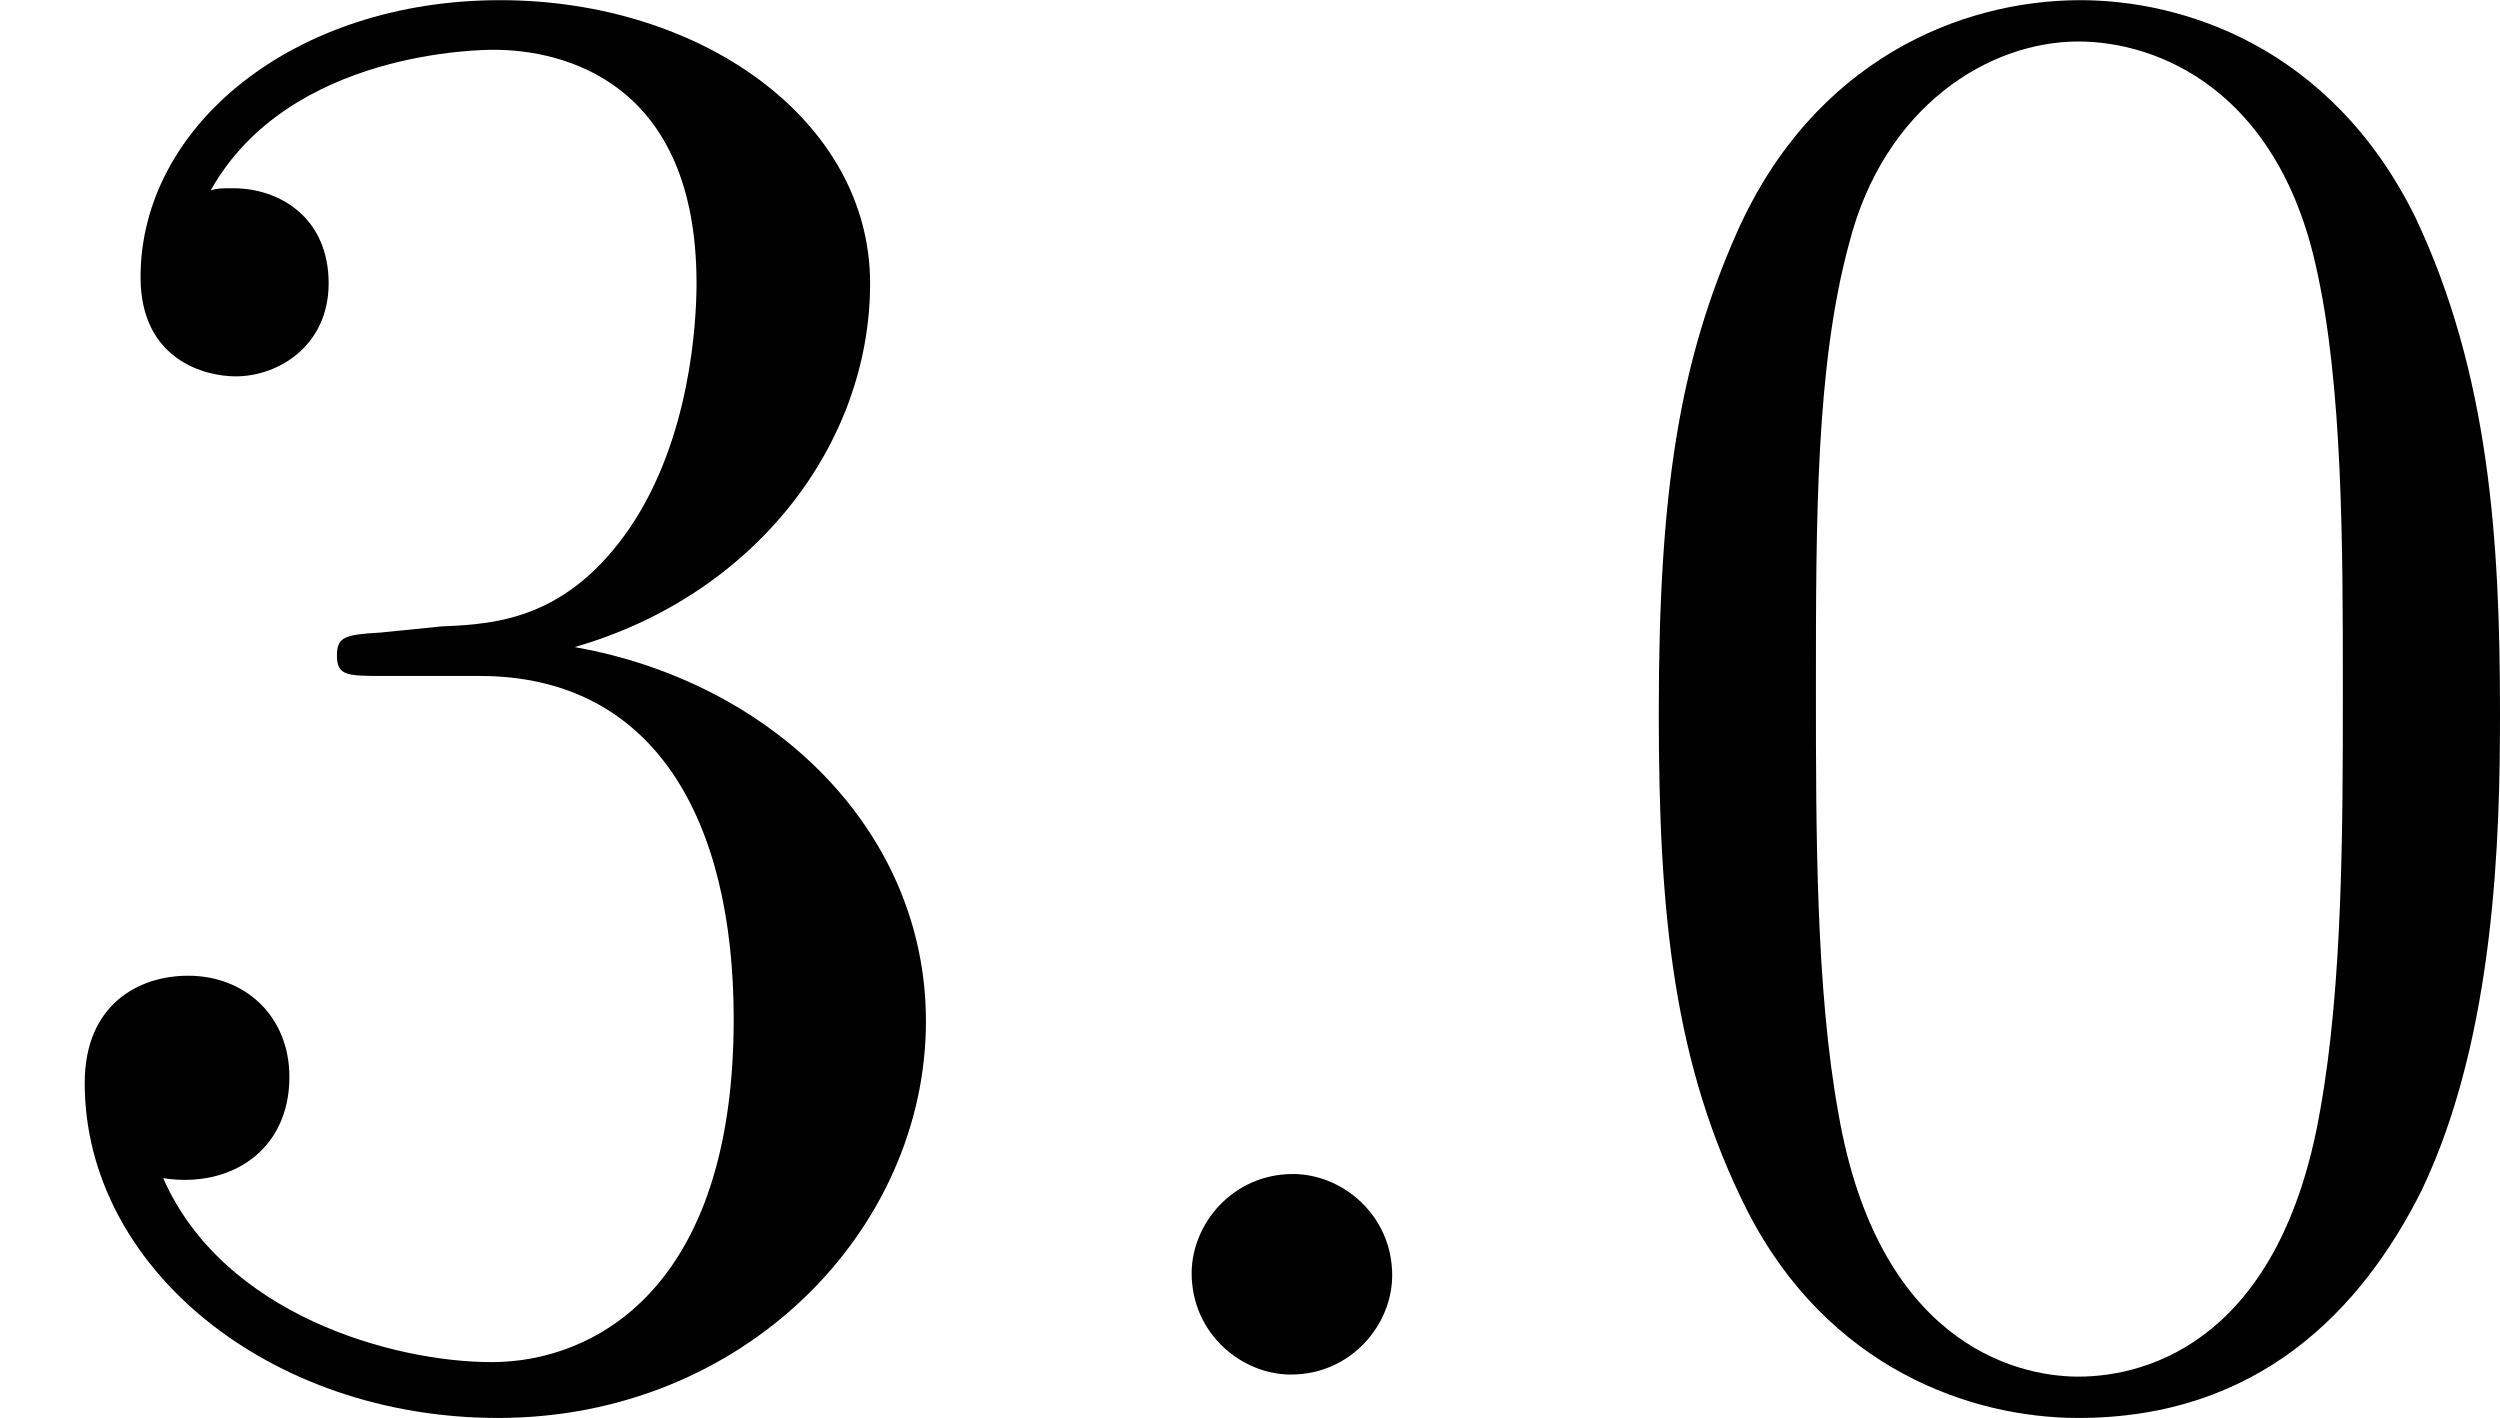
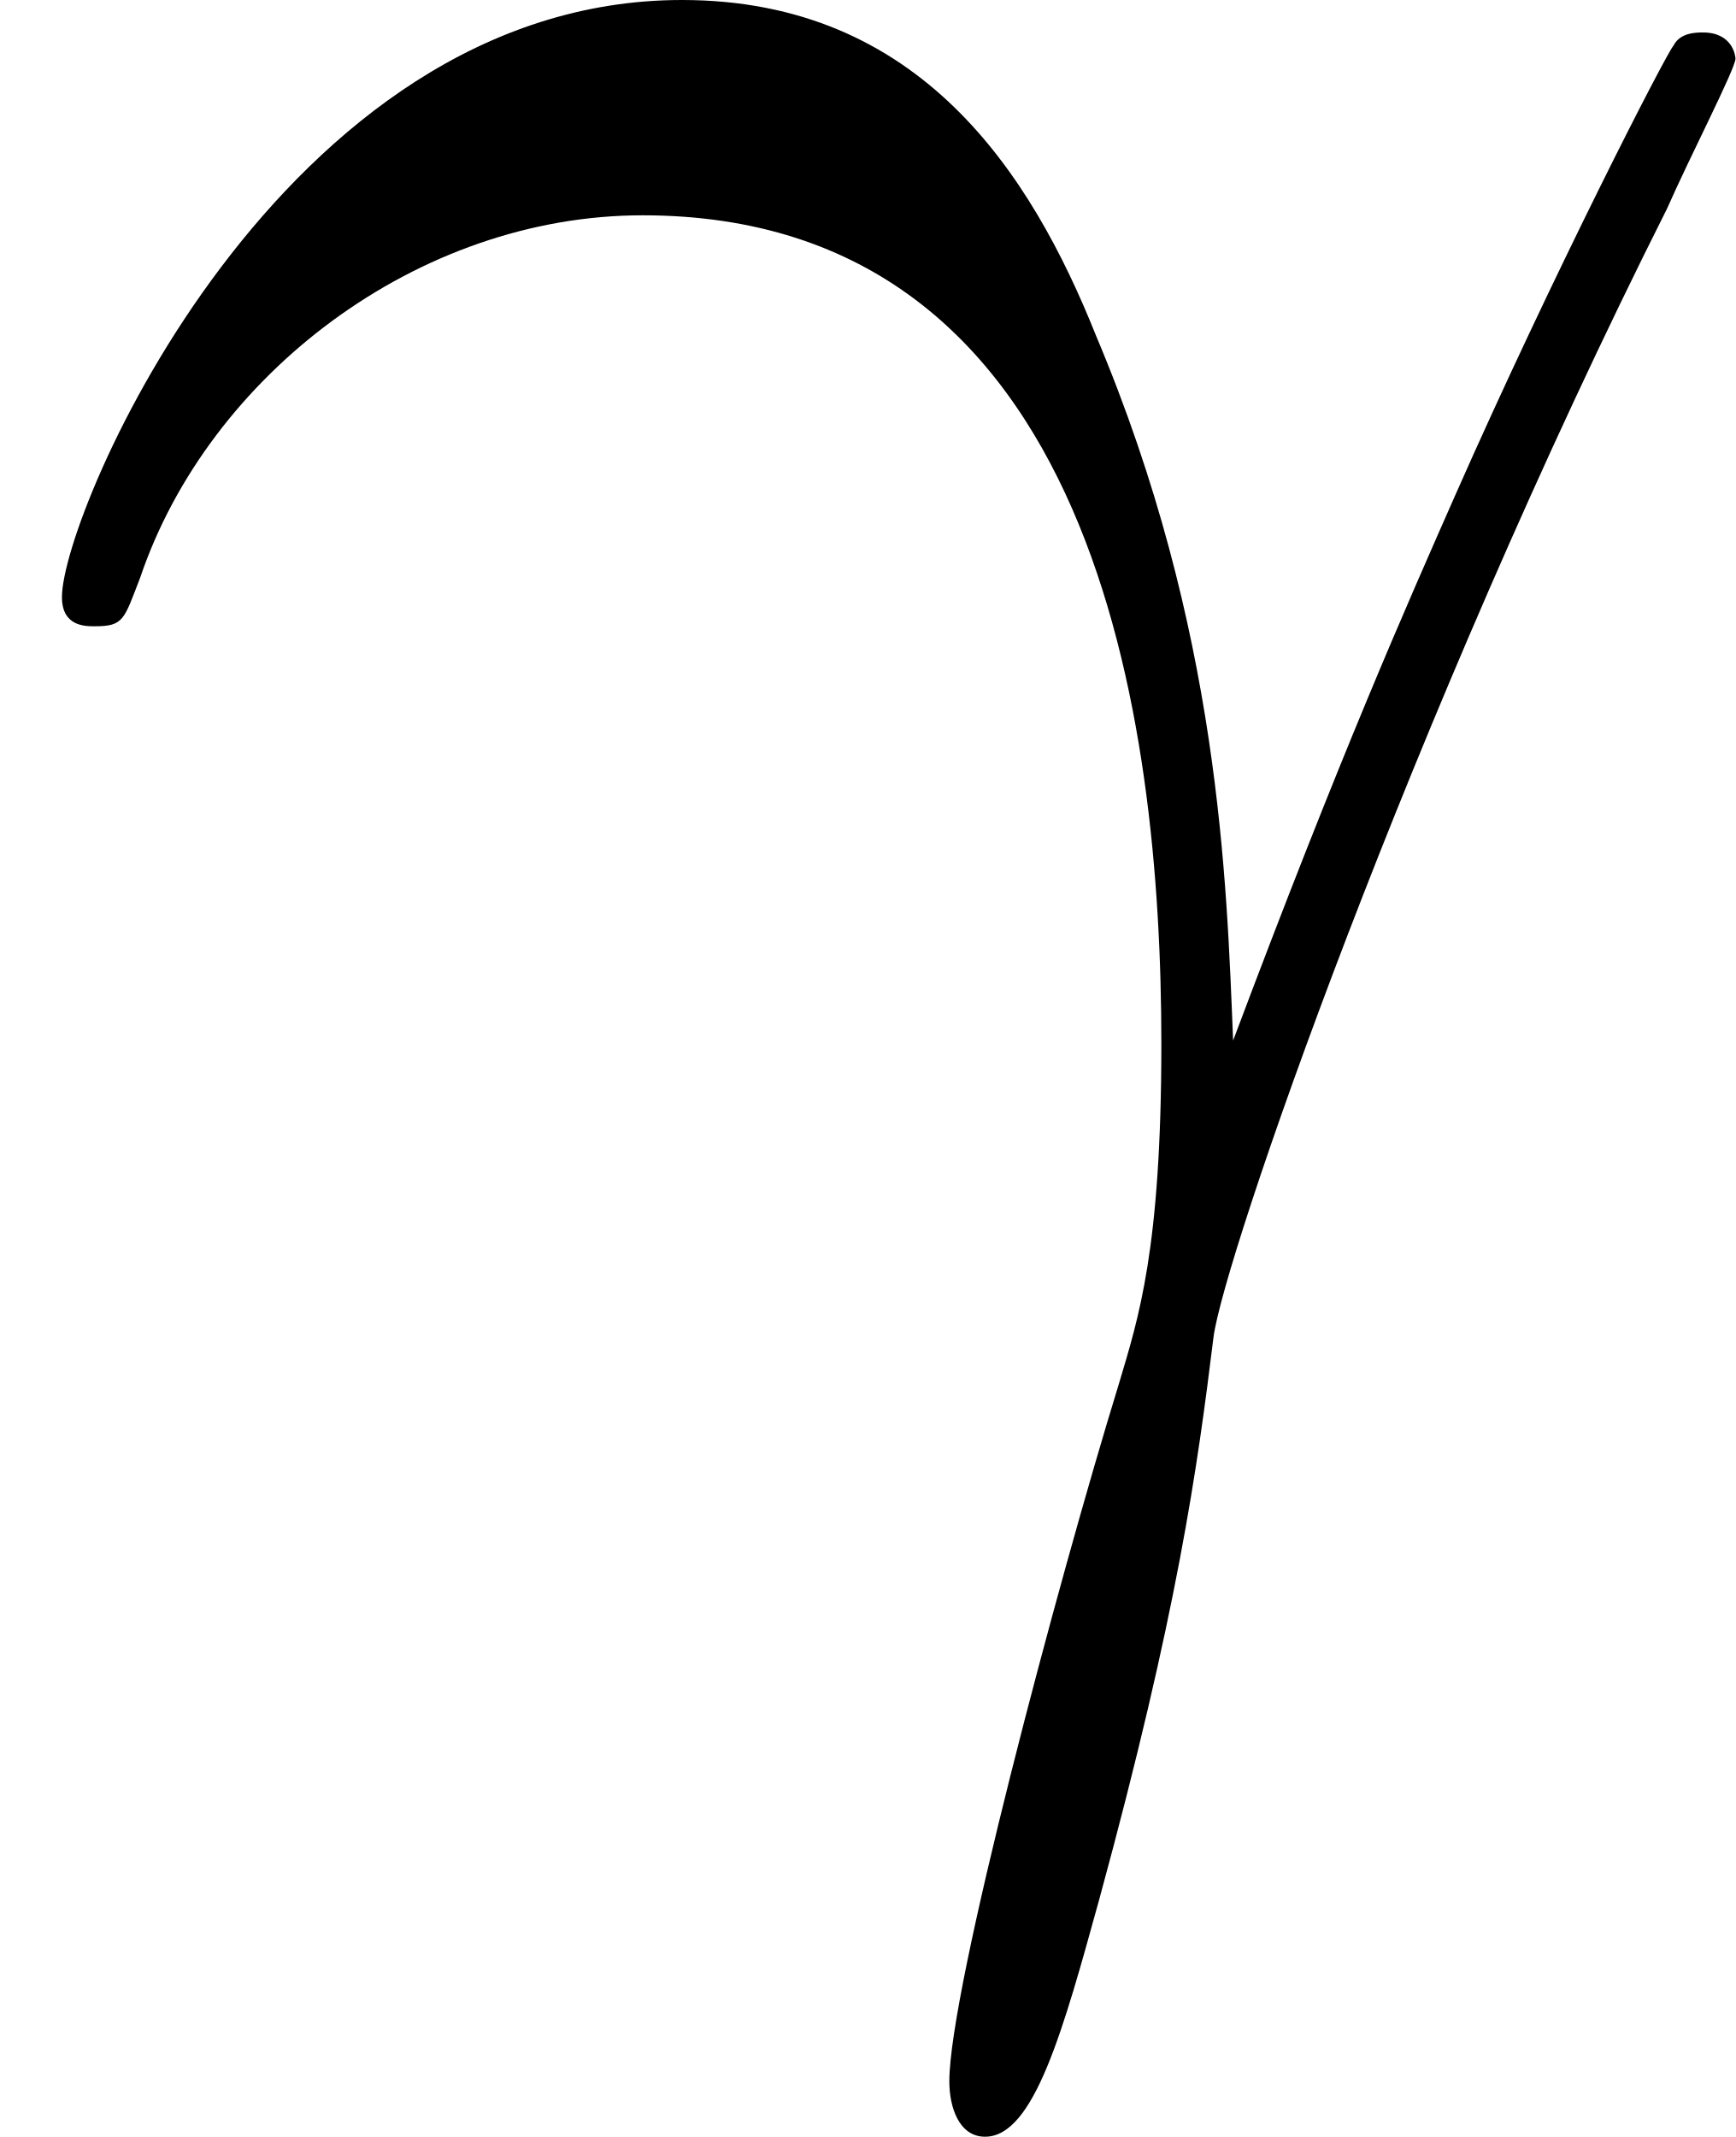
- <svg xmlns="http://www.w3.org/2000/svg" xmlns:xlink="http://www.w3.org/1999/xlink" version="1.1" width="14.461pt" height="8.201pt" viewBox="4.217 175.512 14.461 8.201">
+ <svg xmlns="http://www.w3.org/2000/svg" xmlns:xlink="http://www.w3.org/1999/xlink" version="1.1" width="6.36pt" height="7.831pt" viewBox="71.81 196.098 6.36 7.831">
  <defs>
-     <path id="g16-58" d="M2.2-.574C2.2-.921 1.913-1.16 1.626-1.16C1.279-1.16 1.04-.873 1.04-.586C1.04-.239 1.327 0 1.614 0C1.961 0 2.2-.287 2.2-.574Z" />
-     <path id="g25-48" d="M5.356-3.826C5.356-4.818 5.296-5.786 4.866-6.695C4.376-7.687 3.515-7.95 2.929-7.95C2.236-7.95 1.387-7.603 .944-6.611C.61-5.858 .49-5.117 .49-3.826C.49-2.666 .574-1.793 1.004-.944C1.47-.036 2.295 .251 2.917 .251C3.957 .251 4.555-.371 4.902-1.064C5.332-1.961 5.356-3.132 5.356-3.826ZM2.917 .012C2.534 .012 1.757-.203 1.53-1.506C1.399-2.224 1.399-3.132 1.399-3.969C1.399-4.949 1.399-5.834 1.59-6.539C1.793-7.34 2.403-7.711 2.917-7.711C3.371-7.711 4.065-7.436 4.292-6.408C4.447-5.727 4.447-4.782 4.447-3.969C4.447-3.168 4.447-2.26 4.316-1.53C4.089-.215 3.335 .012 2.917 .012Z" />
-     <path id="g25-51" d="M2.2-4.292C1.997-4.28 1.949-4.268 1.949-4.16C1.949-4.041 2.008-4.041 2.224-4.041H2.774C3.79-4.041 4.244-3.204 4.244-2.056C4.244-.49 3.431-.072 2.845-.072C2.271-.072 1.291-.347 .944-1.136C1.327-1.076 1.674-1.291 1.674-1.722C1.674-2.068 1.423-2.307 1.088-2.307C.801-2.307 .49-2.14 .49-1.686C.49-.622 1.554 .251 2.881 .251C4.304 .251 5.356-.837 5.356-2.044C5.356-3.144 4.471-4.005 3.324-4.208C4.364-4.507 5.033-5.38 5.033-6.312C5.033-7.257 4.053-7.95 2.893-7.95C1.698-7.95 .813-7.221 .813-6.348C.813-5.87 1.184-5.774 1.363-5.774C1.614-5.774 1.901-5.954 1.901-6.312C1.901-6.695 1.614-6.862 1.351-6.862C1.279-6.862 1.255-6.862 1.219-6.85C1.674-7.663 2.798-7.663 2.857-7.663C3.252-7.663 4.029-7.484 4.029-6.312C4.029-6.085 3.993-5.416 3.646-4.902C3.288-4.376 2.881-4.34 2.558-4.328L2.2-4.292Z" />
+     <path id="g16-13" d="M4.519-1.459C4.495-2.044 4.471-2.965 4.017-4.041C3.778-4.639 3.371-5.272 2.499-5.272C1.028-5.272 .227-3.395 .227-3.084C.227-2.977 .311-2.977 .347-2.977C.454-2.977 .454-3.001 .514-3.156C.765-3.897 1.53-4.483 2.355-4.483C4.017-4.483 4.256-2.63 4.256-1.447C4.256-.693 4.172-.442 4.101-.203C3.873 .538 3.479 2.02 3.479 2.355C3.479 2.451 3.515 2.558 3.61 2.558C3.79 2.558 3.897 2.164 4.029 1.686C4.316 .634 4.388 .108 4.447-.371C4.483-.658 5.165-2.63 6.109-4.507C6.193-4.698 6.36-5.021 6.36-5.057C6.36-5.069 6.348-5.153 6.241-5.153C6.217-5.153 6.157-5.153 6.133-5.105C6.109-5.081 5.691-4.268 5.332-3.455C5.153-3.049 4.914-2.511 4.519-1.459Z" />
  </defs>
  <g id="page1">
-     <use x="4.217" y="183.463" xlink:href="#g25-51" />
-     <use x="10.07" y="183.463" xlink:href="#g16-58" />
-     <use x="13.322" y="183.463" xlink:href="#g25-48" />
+     <use x="71.81" y="201.37" xlink:href="#g16-13" />
  </g>
</svg>
